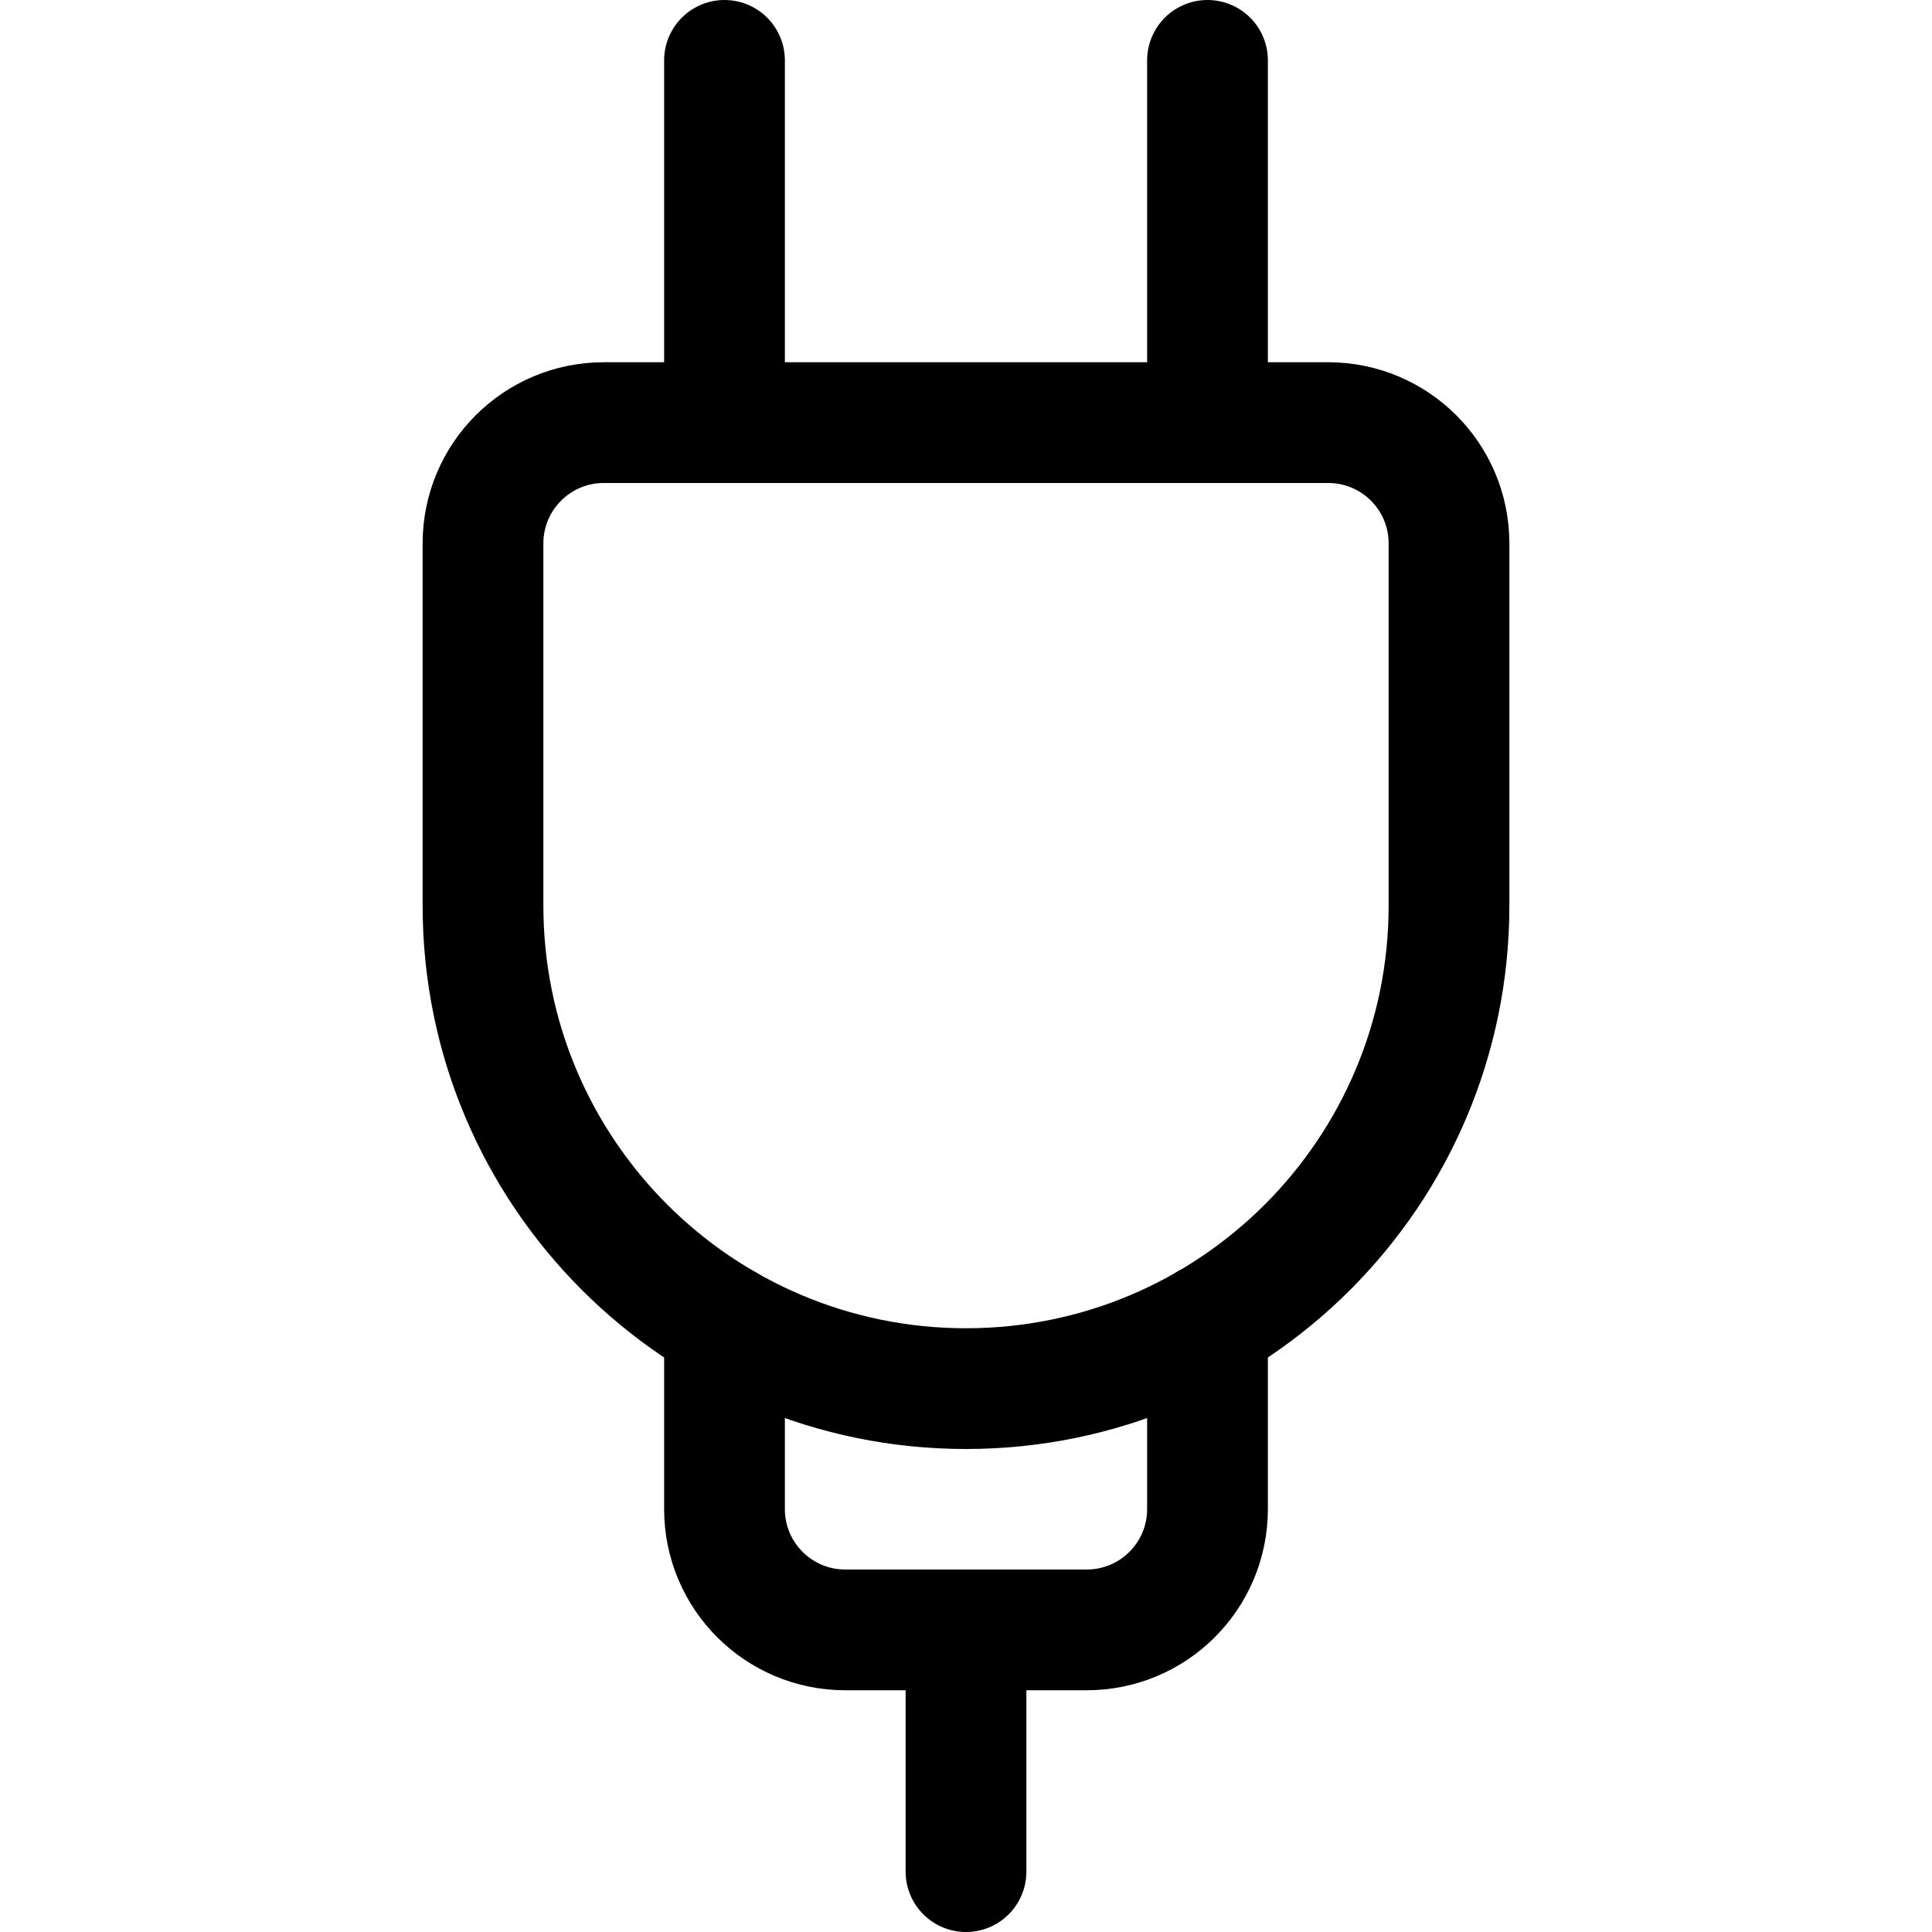
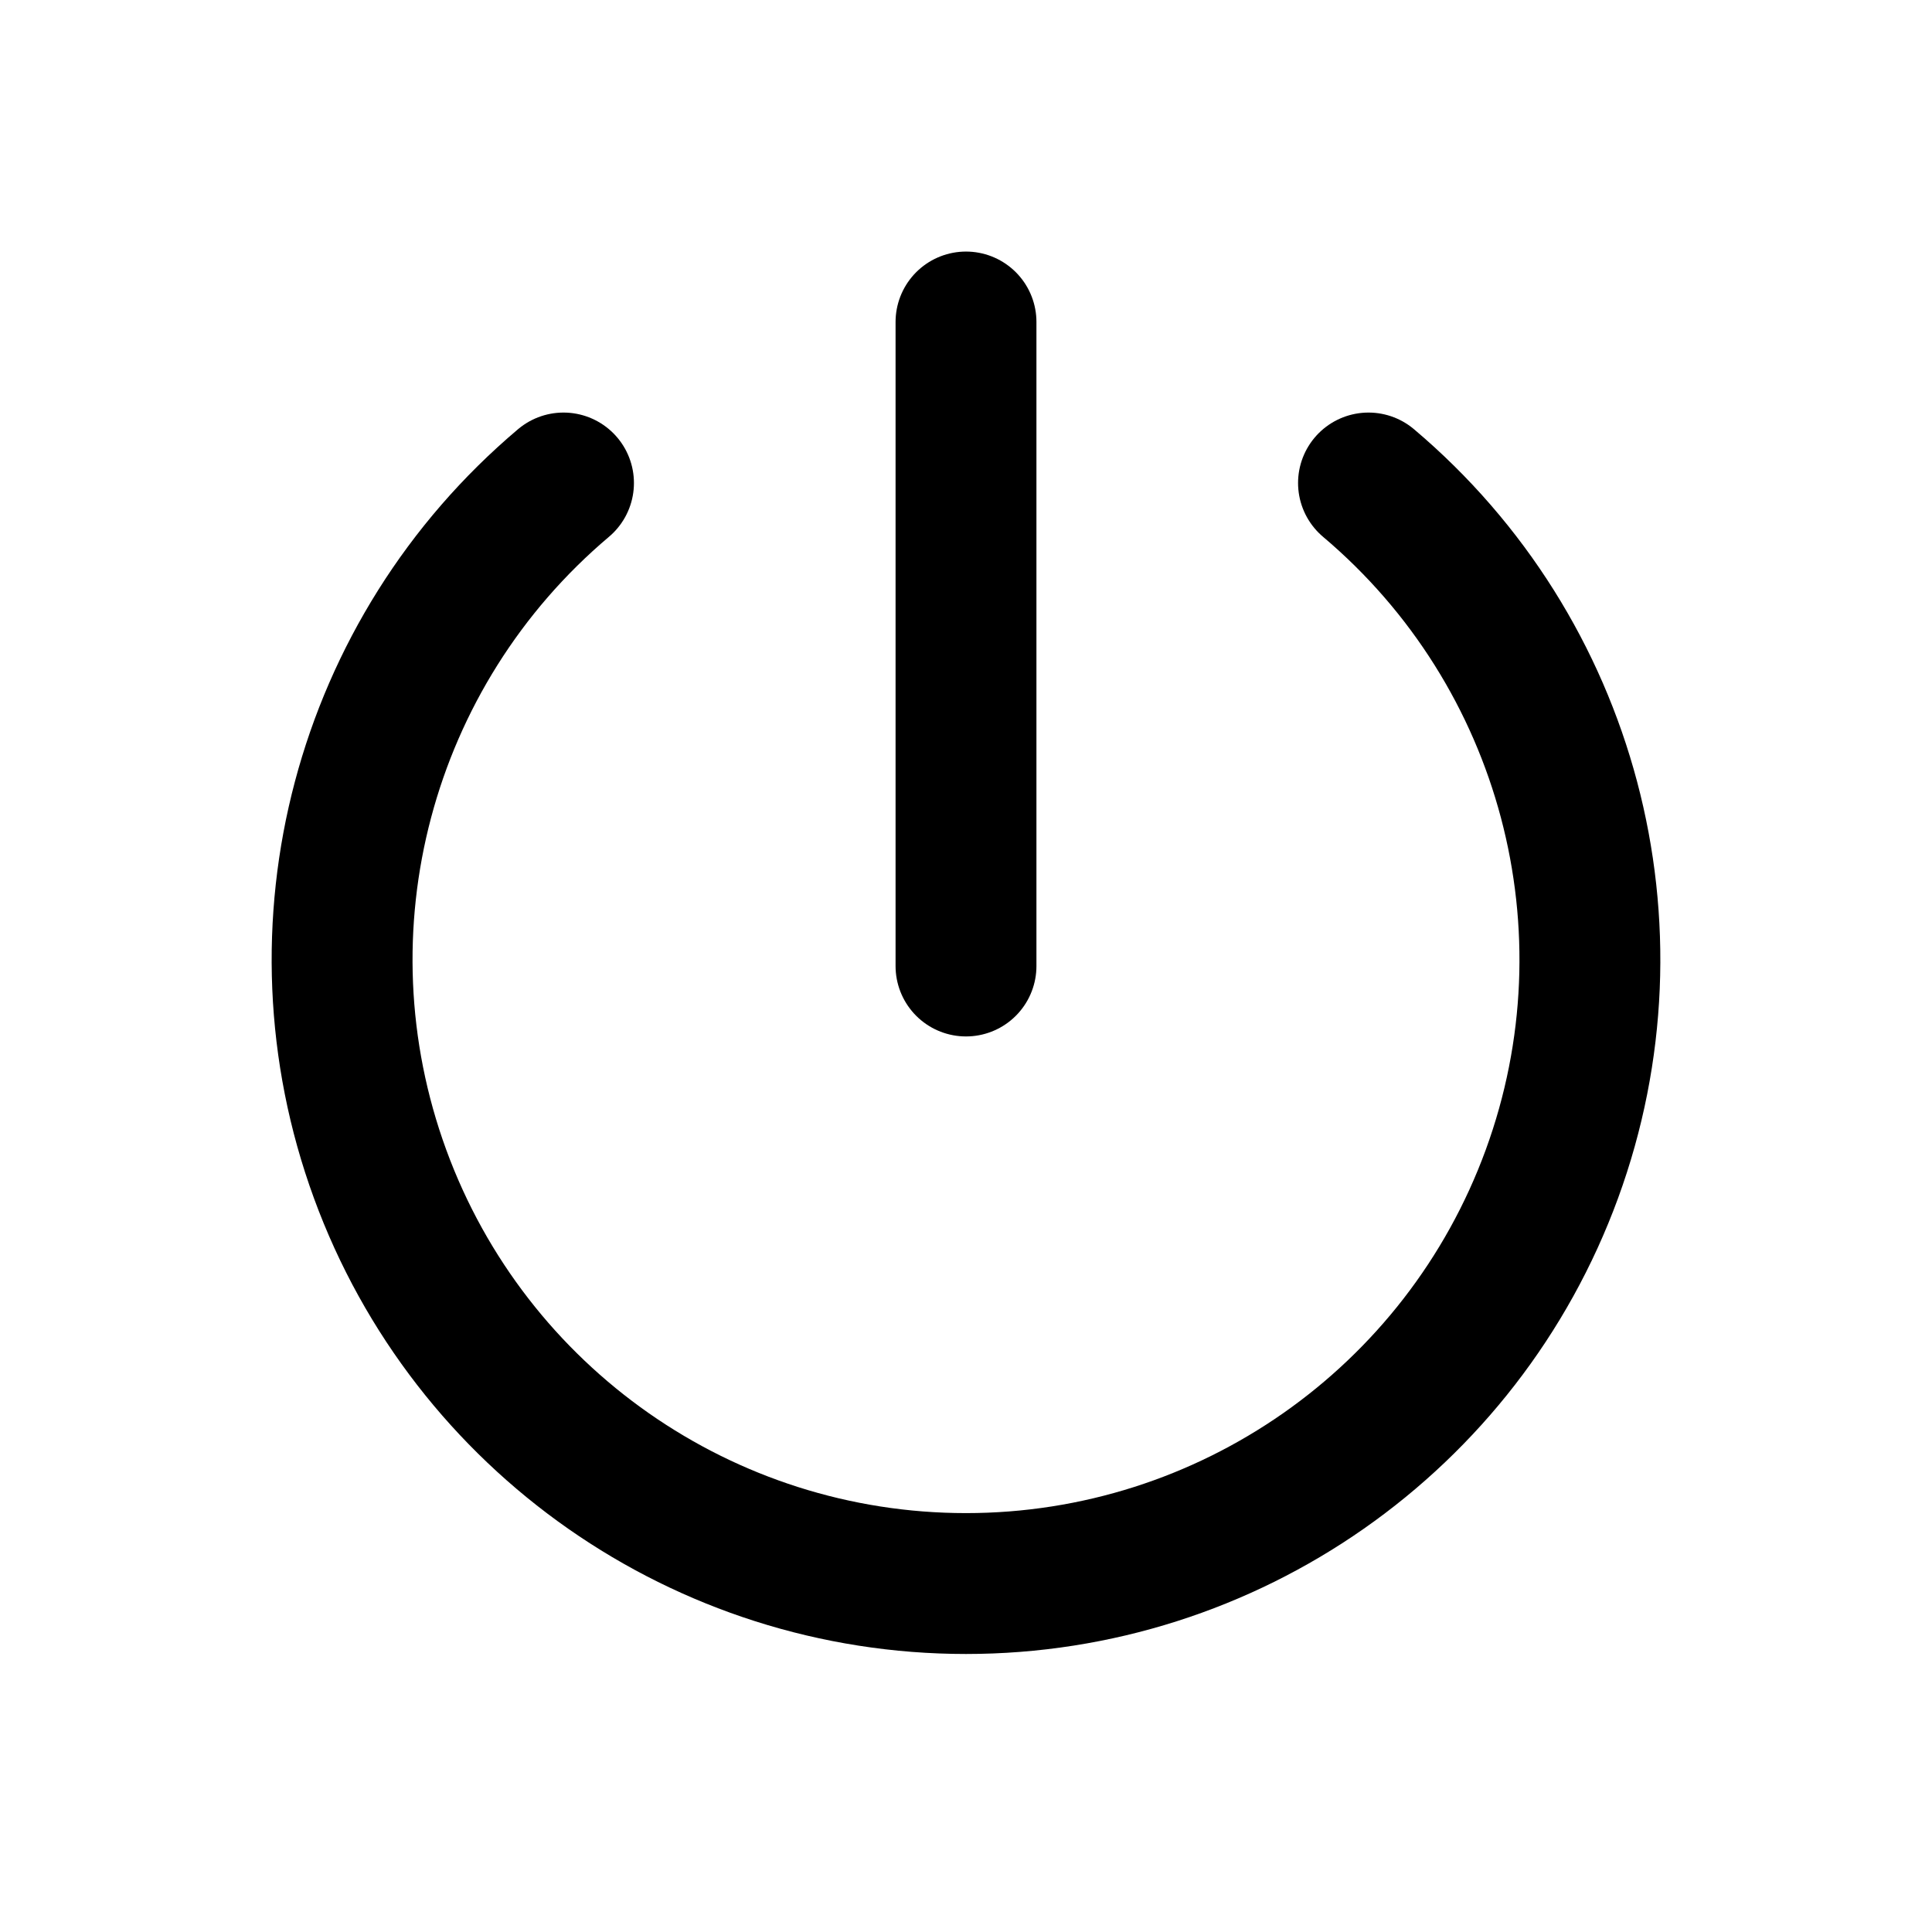
- <svg xmlns="http://www.w3.org/2000/svg" width="32" height="32" viewBox="0 0 24 24">
-   <g fill="none" stroke="currentColor" stroke-linecap="round" stroke-linejoin="round" stroke-width="1.5">
-     <path d="M12 17.25a6 6 0 0 1-6-6v-4.5a1.5 1.5 0 0 1 1.5-1.5h9a1.5 1.5 0 0 1 1.5 1.5v4.5a6 6 0 0 1-6 6" />
-     <path d="M9 16.447v2.3a1.5 1.5 0 0 0 1.5 1.5h3a1.5 1.5 0 0 0 1.5-1.5v-2.3M9 5.25V.75m6 4.5V.75m-3 19.5v3" />
-   </g>
+ <svg xmlns="http://www.w3.org/2000/svg" width="24" height="24" viewBox="0 0 24 24" fill="none" stroke="currentColor" stroke-width="1.75" stroke-linecap="round" stroke-linejoin="round">
+   <path d="M7 6a7.75 7.75 0 1 0 10 0" />
+   <path d="M12 4l0 8" />
</svg>
